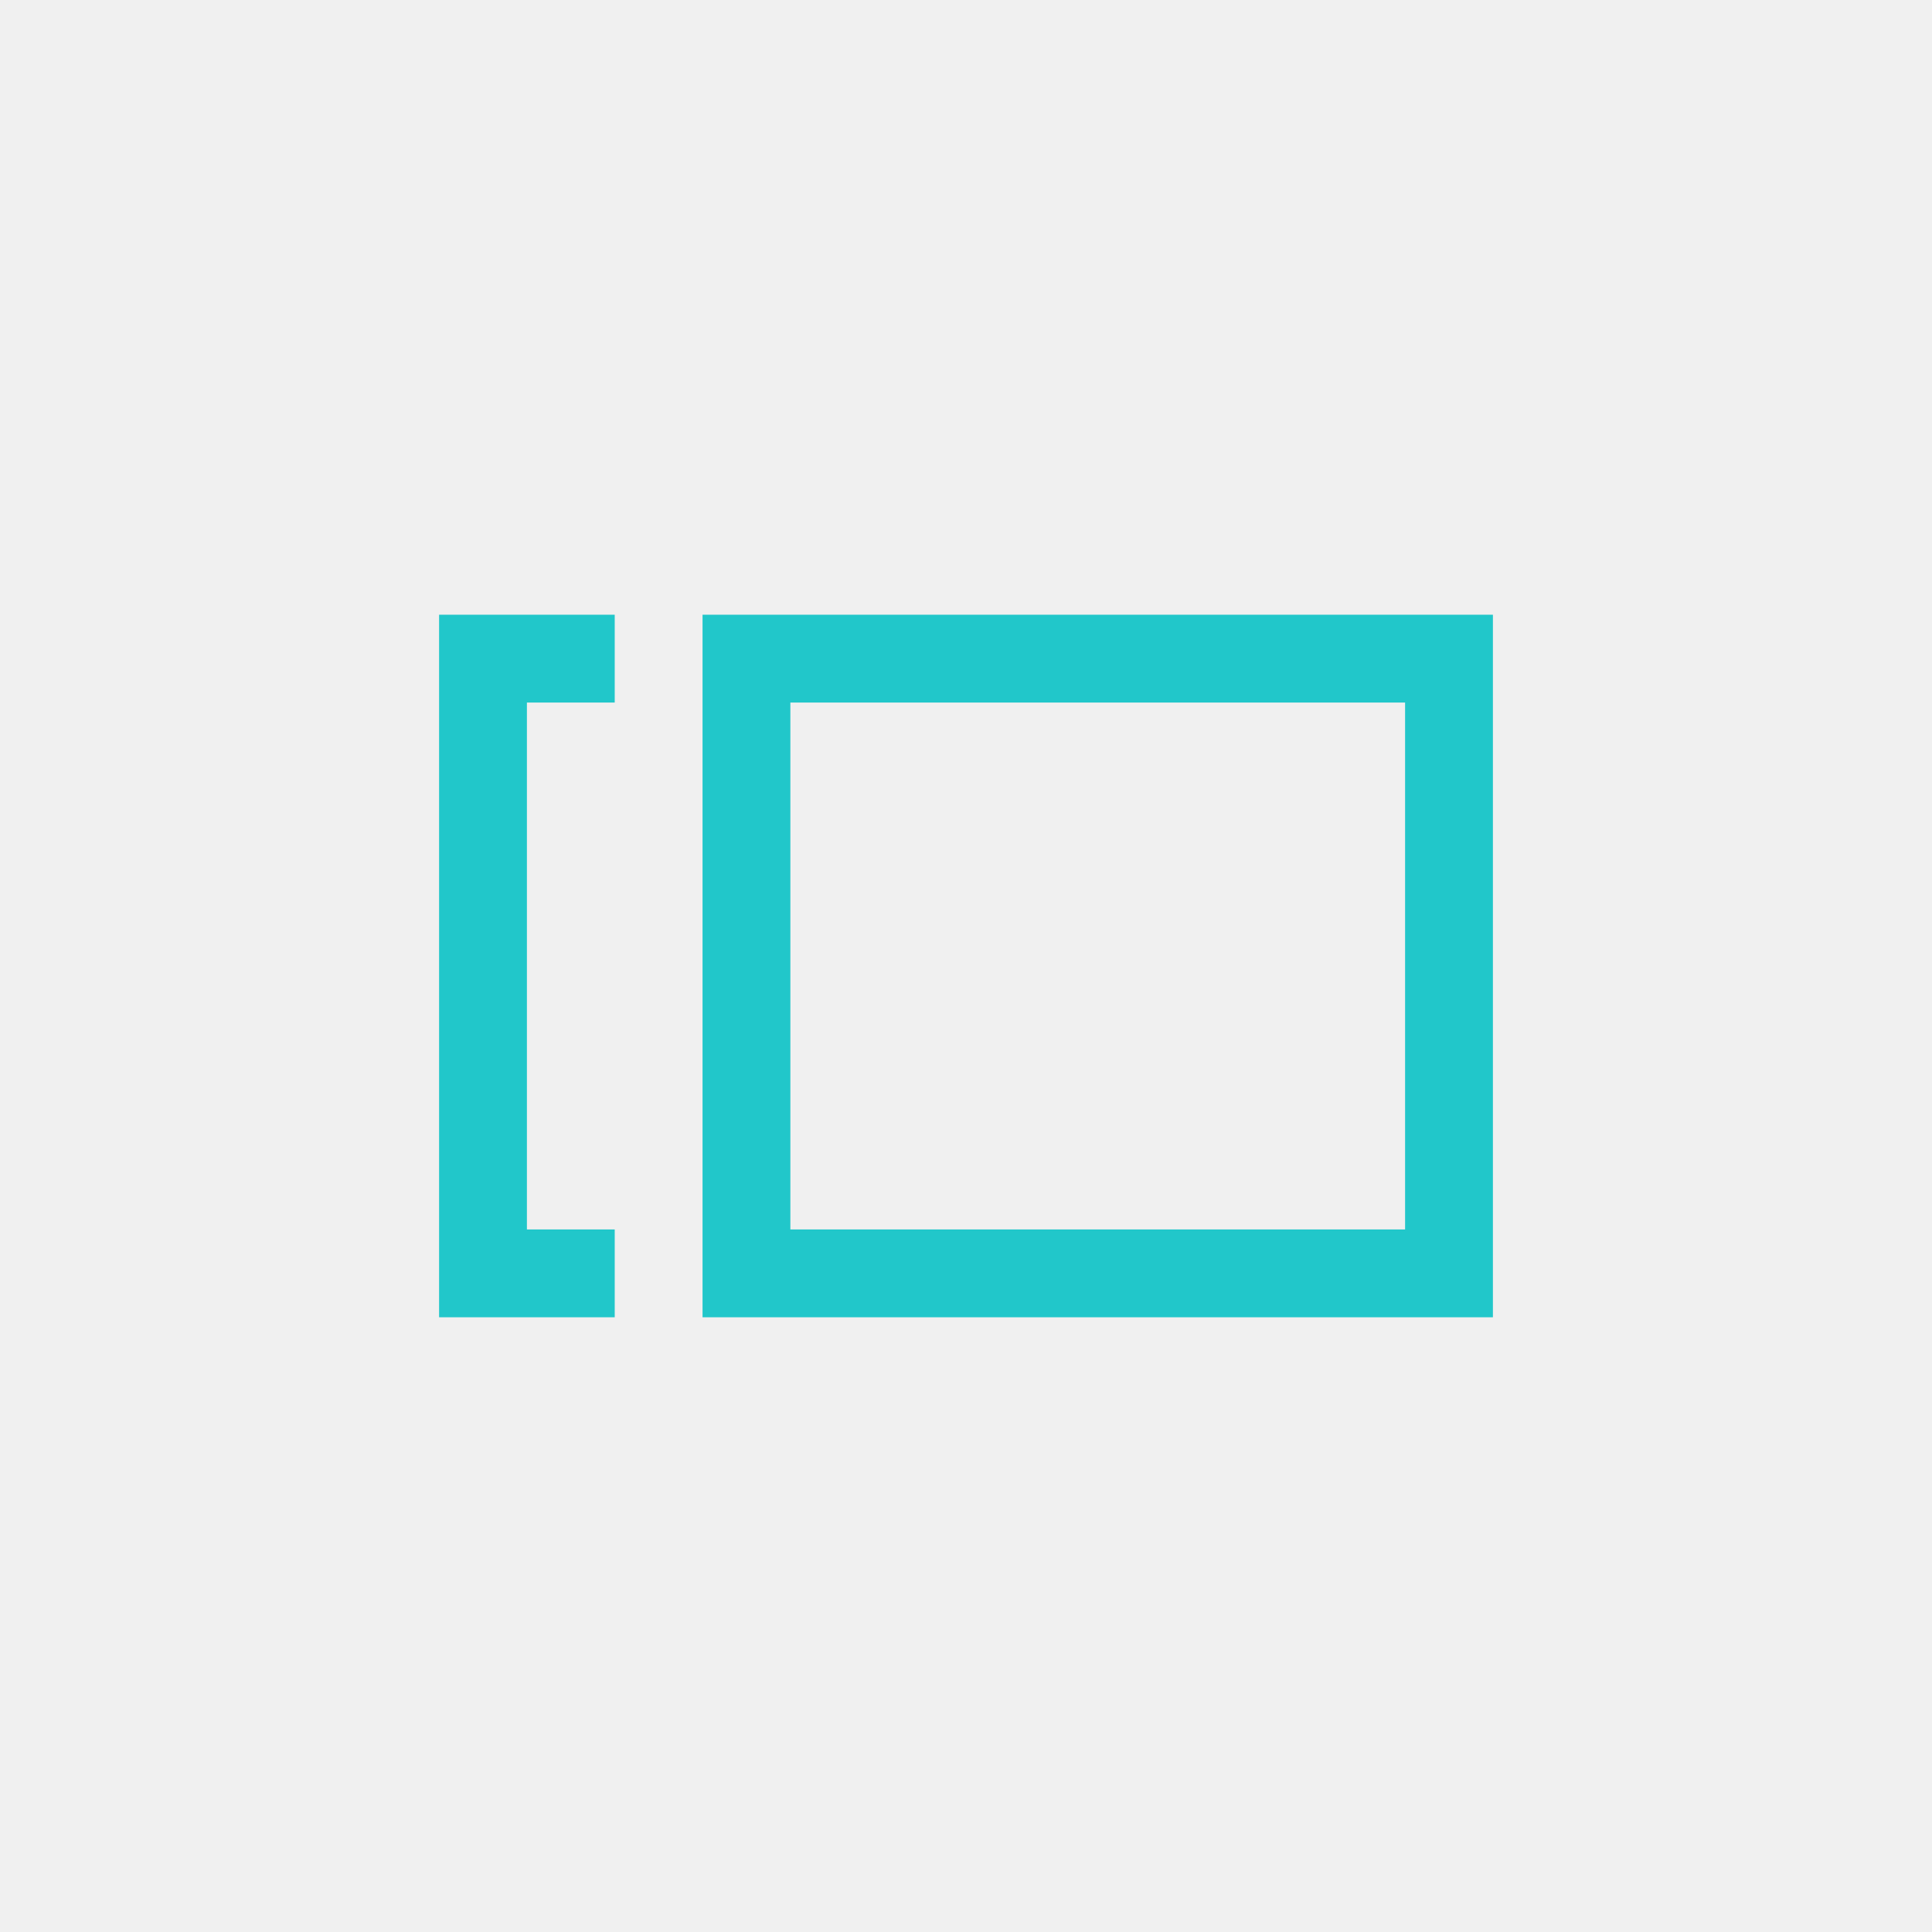
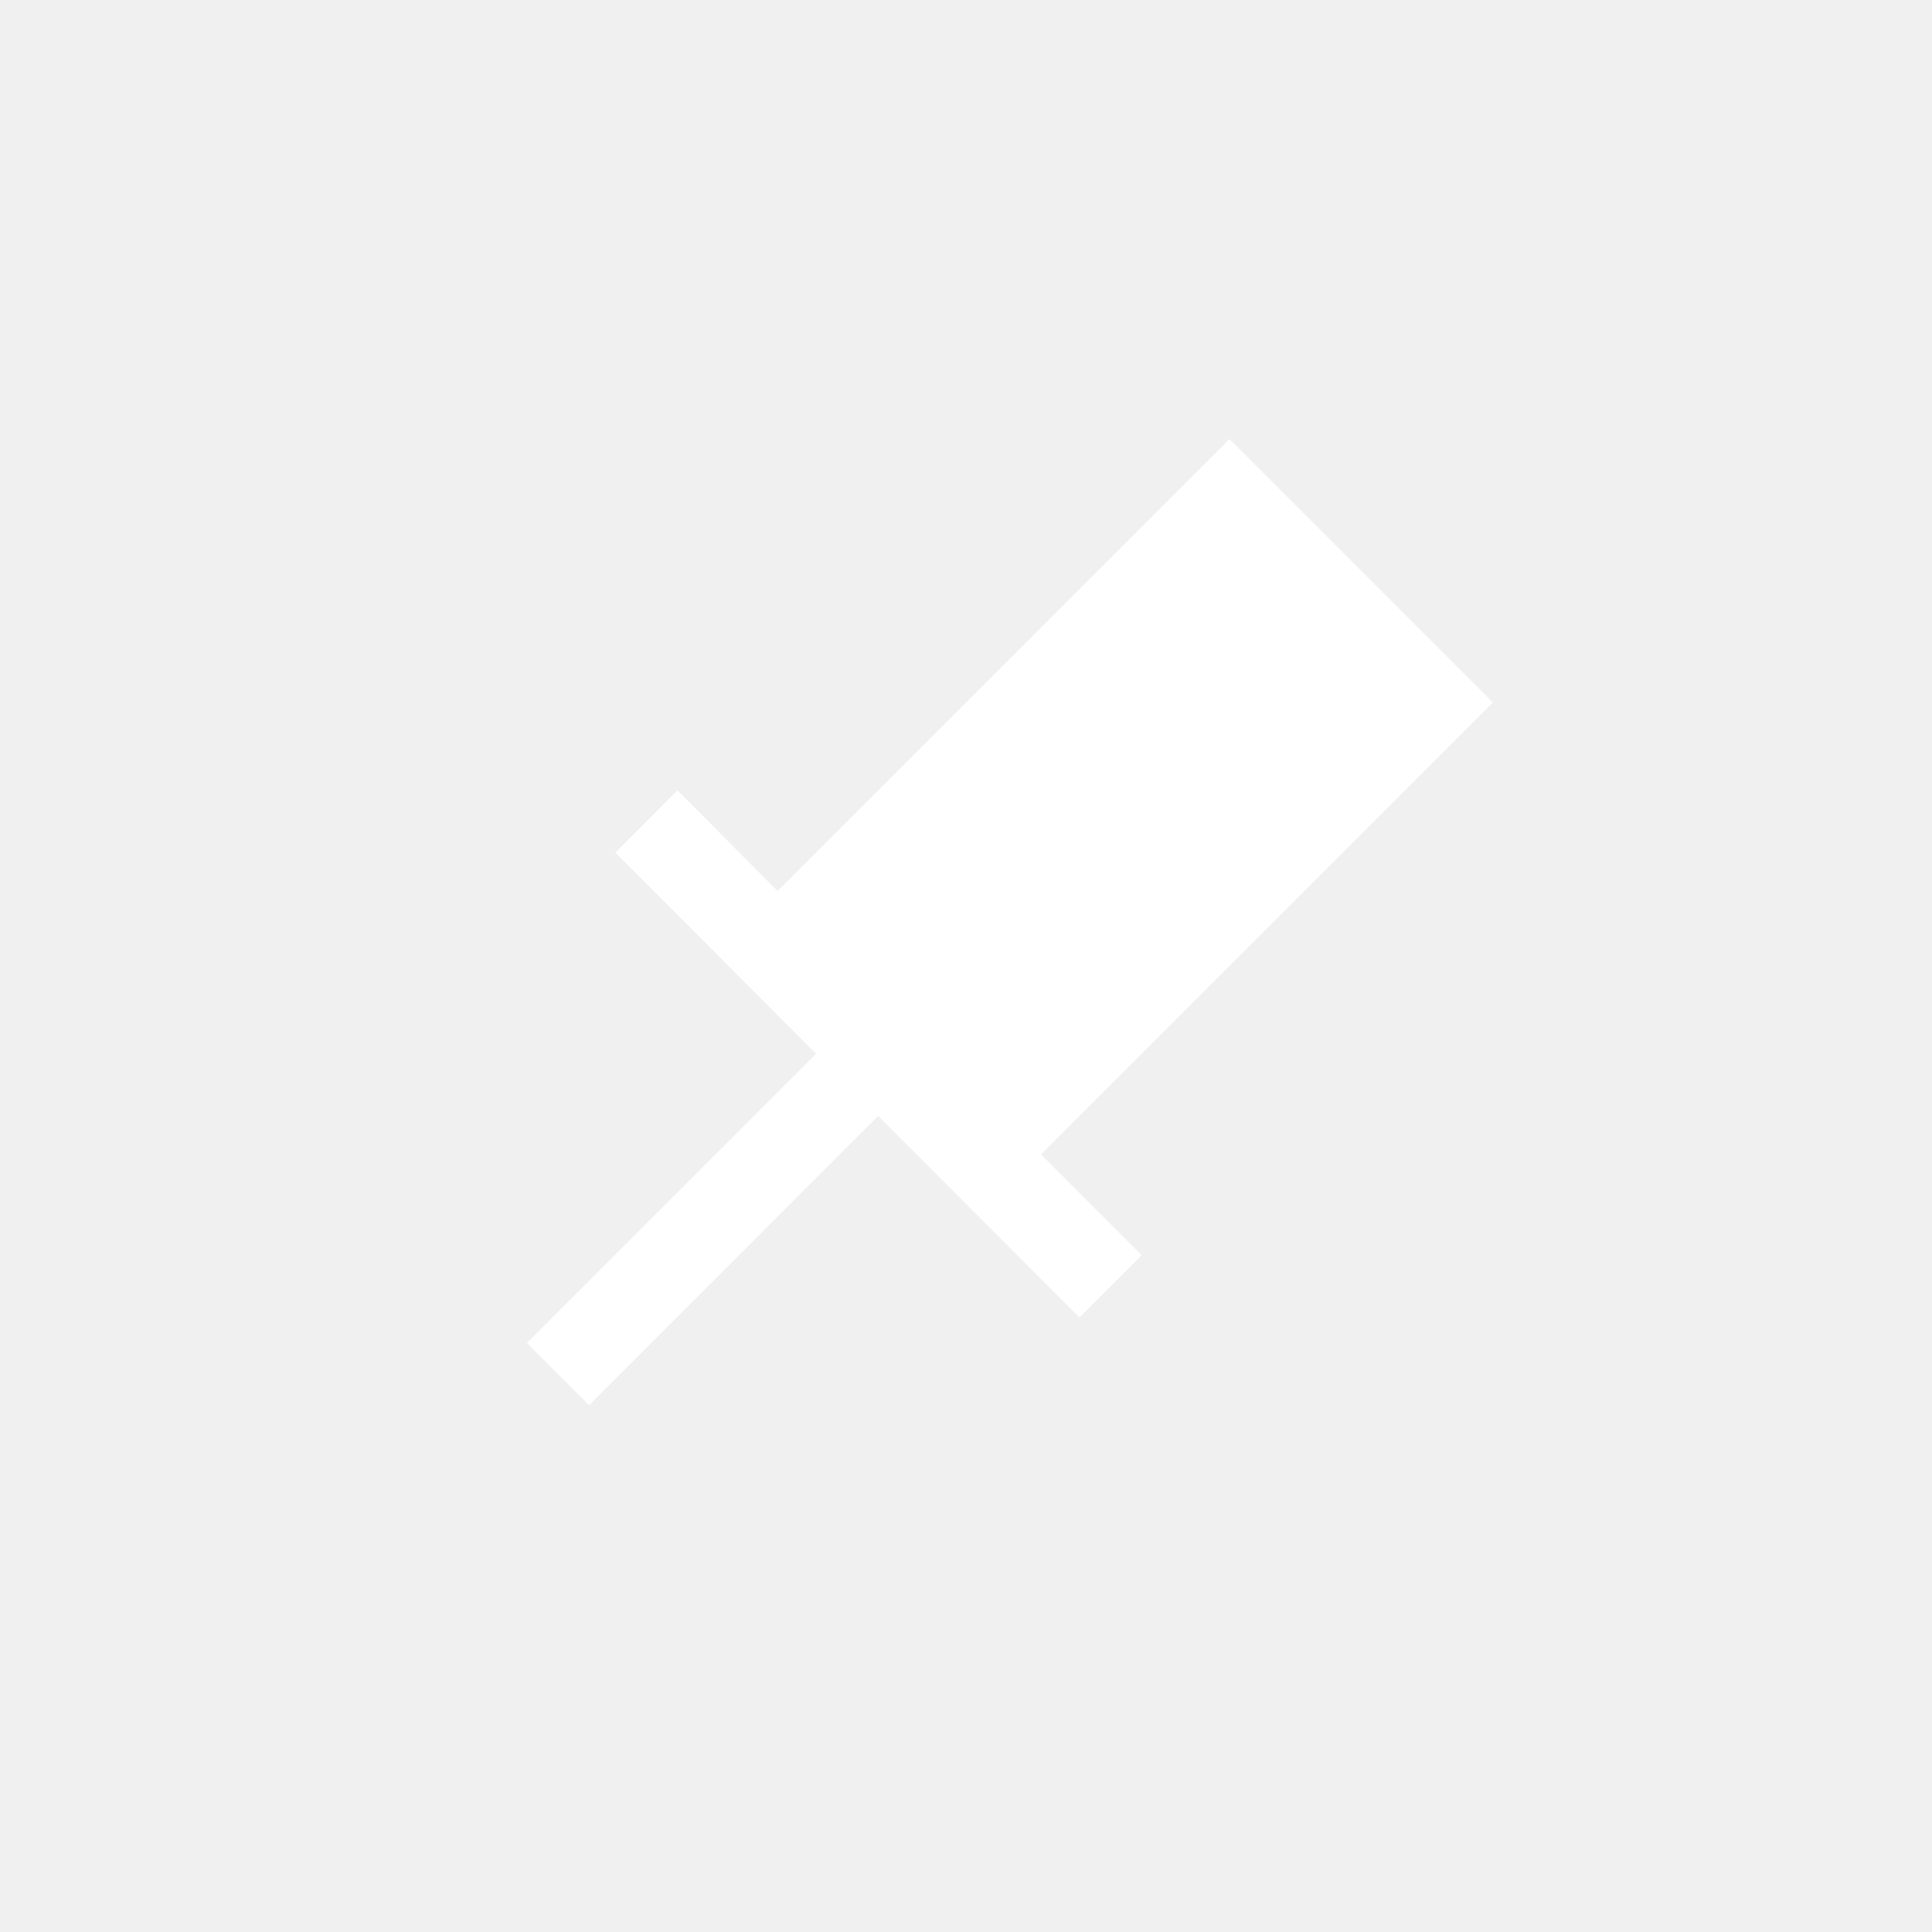
- <svg xmlns="http://www.w3.org/2000/svg" xmlns:xlink="http://www.w3.org/1999/xlink" version="1.0" width="22" height="22" id="svg2">
-   <defs id="defs4" />
-   <g id="active-center" transform="translate(-29,3)">
-     <rect style="opacity:0.001;fill:#ffffff;fill-opacity:0.446;fill-rule:nonzero;stroke:none" id="rect4088" width="22" height="22" x="-37" y="-3" />
-     <path style="font-size:medium;font-style:normal;font-variant:normal;font-weight:normal;font-stretch:normal;text-indent:0;text-align:start;text-decoration:none;line-height:normal;letter-spacing:normal;word-spacing:normal;text-transform:none;direction:ltr;block-progression:tb;writing-mode:lr-tb;text-anchor:start;baseline-shift:baseline;color:#000000;fill:#f1f3f5;fill-opacity:0.903;stroke:none;stroke-width:2.2;marker:none;visibility:visible;display:inline;overflow:visible;enable-background:accumulate;font-family:Sans;-inkscape-font-specification:Sans;fill-rule:nonzero" d="m 5,9 0,8 2,0 0,-1 -1,0 0,-6 1,0 0,-1 z m 3,0 0,8 1,0 8,0 0,-8 z m 1,1 7,0 0,6 -7,0 z" transform="translate(-37,-5)" id="rect3800" />
+ <svg xmlns="http://www.w3.org/2000/svg" style="enable-background:new" version="1.1" height="22" width="22" id="svg4306">
+   <defs id="defs26" />
+   <style id="current-color-scheme" type="text/css">
+         .ColorScheme-Text {
+             color:#232629;
+         }
+         .ColorScheme-ButtonFocus{
+             color:#3daee9;
+         }
+             .ColorScheme-NegativeText {
+             color:#da4453;
+         }
+     </style>
+   <g id="active-center">
+     <rect transform="scale(-1)" id="rect4266" width="22" height="22" x="-22" y="-22" style="opacity:0;fill:#000000;fill-opacity:1;fill-rule:nonzero;stroke:none;stroke-width:2;stroke-linecap:round;stroke-linejoin:round;stroke-miterlimit:4;stroke-dasharray:none;stroke-opacity:1" />
+     <circle transform="scale(-1)" r="9" cy="-11" cx="-11" id="path867-5-6-5" style="opacity:0;fill:#ffffff;fill-opacity:1;stroke-width:1.001" />
+     <path d="M 14,5 8.854,10.146 7.715,9 7.007,9.708 9.293,12 6,15.293 6.708,16.001 10,12.707 12.292,15.002 13,14.294 11.854,13.146 17,8 Z" id="path3" style="opacity:1;fill:#ffffff" />
  </g>
-   <g transform="translate(-10,3)" id="hover-center">
-     <rect style="opacity:0.001;fill:#ffffff;fill-opacity:0.446;fill-rule:nonzero;stroke:none" id="rect4088-0" width="22" height="22" x="-12" y="-3" />
-     <path style="font-size:medium;font-style:normal;font-variant:normal;font-weight:normal;font-stretch:normal;text-indent:0;text-align:start;text-decoration:none;line-height:normal;letter-spacing:normal;word-spacing:normal;text-transform:none;direction:ltr;block-progression:tb;writing-mode:lr-tb;text-anchor:start;baseline-shift:baseline;color:#000000;fill:#21c7ca;fill-opacity:1;stroke:none;stroke-width:1;marker:none;visibility:visible;display:inline;overflow:visible;enable-background:accumulate;font-family:Sans;-inkscape-font-specification:Sans" d="m -7,4 0,8 2,0 0,-1 -1,0 0,-6 1,0 0,-1 z m 3,0 0,8 1,0 8,0 0,-8 z m 1,1 7,0 0,6 -7,0 z" id="rect3800-0" />
+   <g id="pressed-center">
+     <rect style="opacity:0.001;fill:#000000;fill-opacity:1;fill-rule:nonzero;stroke:none;stroke-width:2;stroke-linecap:round;stroke-linejoin:round;stroke-miterlimit:4;stroke-dasharray:none;stroke-opacity:1" y="-22" x="-66" height="22" width="22" id="rect4266-6" transform="scale(-1)" />
+     <path class="ColorScheme-Text" d="M 54.99,2 C 50.023,2.005 46,6.033 46,11 c 0,4.971 4.029,9 9,9 4.971,0 9,-4.029 9,-9 C 64,6.029 59.971,2 55,2 Z M 55,10 a 1,1 0 0 1 1,1 1,1 0 0 1 -1,1 1,1 0 0 1 -1,-1 1,1 0 0 1 1,-1 z" style="opacity:1;fill:currentColor" id="path1165" />
  </g>
-   <g transform="translate(-17,3)" id="inactive-center" style="opacity:0.5">
-     <rect style="opacity:0.001;fill:#ffffff;fill-opacity:0.446;fill-rule:nonzero;stroke:none" id="rect4088-1" width="22" height="22" x="-27" y="-3" />
-     <path style="font-size:medium;font-style:normal;font-variant:normal;font-weight:normal;font-stretch:normal;text-indent:0;text-align:start;text-decoration:none;line-height:normal;letter-spacing:normal;word-spacing:normal;text-transform:none;direction:ltr;block-progression:tb;writing-mode:lr-tb;text-anchor:start;baseline-shift:baseline;color:#000000;fill:#f1f3f5;fill-opacity:0.903;stroke:none;stroke-width:2.2;marker:none;visibility:visible;display:inline;overflow:visible;enable-background:accumulate;font-family:Sans;-inkscape-font-specification:Sans;fill-rule:nonzero" d="m -22,4 0,8 2,0 0,-1 -1,0 0,-6 1,0 0,-1 z m 3,0 0,8 1,0 8,0 0,-8 z m 1,1 7,0 0,6 -7,0 z" id="rect3800-3" />
+   <g id="inactive-center" style="enable-background:new" transform="translate(66)">
+     <rect style="opacity:0.001;fill:#000000;fill-opacity:1;fill-rule:nonzero;stroke:none;stroke-width:2;stroke-linecap:round;stroke-linejoin:round;stroke-miterlimit:4;stroke-dasharray:none;stroke-opacity:1" y="-22" x="-22" height="22" width="22" id="rect4266-8" transform="scale(-1)" />
+     <circle style="opacity:0.003;fill:#ffffff;fill-opacity:1;stroke-width:1.001;enable-background:new" id="path867-5-6-5-7" cx="-11" cy="-11" r="9" transform="scale(-1)" />
+     <path style="opacity:0.3" id="path3-9" fill="currentColor" class="ColorScheme-Text" d="M 14,5 8.854,10.146 7.715,9 7.007,9.708 9.293,12 6,15.293 6.708,16.001 10,12.707 12.292,15.002 13,14.294 11.854,13.146 17,8 Z" />
  </g>
-   <g id="pressed-center" transform="translate(0,3)">
-     <rect style="opacity:0.001;fill:#ffffff;fill-opacity:0.446;fill-rule:nonzero;stroke:none" id="rect4088-4" width="22" height="22" x="0" y="-3" />
-     <path style="font-size:medium;font-style:normal;font-variant:normal;font-weight:normal;font-stretch:normal;text-indent:0;text-align:start;text-decoration:none;line-height:normal;letter-spacing:normal;word-spacing:normal;text-transform:none;direction:ltr;block-progression:tb;writing-mode:lr-tb;text-anchor:start;baseline-shift:baseline;color:#000000;fill:#21c7ca;fill-opacity:1;stroke:none;stroke-width:1;marker:none;visibility:visible;display:inline;overflow:visible;enable-background:accumulate;font-family:Sans;-inkscape-font-specification:Sans" d="m 5,4 0,8 2,0 0,-1 -1,0 0,-6 1,0 0,-1 z m 3,0 0,8 1,0 8,0 0,-8 z m 1,1 7,0 0,6 -7,0 z" id="rect3800-03" />
-     <use x="0" y="0" xlink:href="#active-center" id="deactivated-center" transform="translate(88,-3)" width="22" height="22" style="opacity:0.179" />
-     <use x="0" y="0" xlink:href="#active-center" id="deactivated-inactive-center" transform="translate(110,-3)" width="22" height="22" style="opacity:0.134" />
+   <g id="deactivated-center" style="enable-background:new" transform="translate(88)">
+     <rect style="opacity:0.001;fill:#000000;fill-opacity:1;fill-rule:nonzero;stroke:none;stroke-width:2;stroke-linecap:round;stroke-linejoin:round;stroke-miterlimit:4;stroke-dasharray:none;stroke-opacity:1" y="-22" x="-22" height="22" width="22" id="rect4266-0" transform="scale(-1)" />
+     <circle style="opacity:0.003;fill:#ffffff;fill-opacity:1;stroke-width:1.001;enable-background:new" id="path867-5-6-5-2" cx="-11" cy="-11" r="9" transform="scale(-1)" />
+     <path style="opacity:0.3" id="path3-3" fill="currentColor" class="ColorScheme-Text" d="M 14,5 8.854,10.146 7.715,9 7.007,9.708 9.293,12 6,15.293 6.708,16.001 10,12.707 12.292,15.002 13,14.294 11.854,13.146 17,8 Z" />
+   </g>
+   <g transform="translate(-22)" style="enable-background:new" id="hover-center">
+     <rect transform="scale(-1)" id="rect4266-6-6" width="22" height="22" x="-66" y="-22" style="opacity:0.001;fill:#000000;fill-opacity:1;fill-rule:nonzero;stroke:none;stroke-width:2;stroke-linecap:round;stroke-linejoin:round;stroke-miterlimit:4;stroke-dasharray:none;stroke-opacity:1" />
+     <path class="ColorScheme-Text" id="path1165-7" style="opacity:1;fill:currentColor" d="M 54.99,2 A 9,9 0 0 0 46,11 9,9 0 0 0 55,20 9,9 0 0 0 64,11 9,9 0 0 0 55,2 9,9 0 0 0 54.99,2 Z M 58,5 61,8 55.854,13.146 57,14.295 56.293,15.002 54,12.707 50.707,16 50,15.293 53.293,12 51.008,9.707 51.715,9 l 1.139,1.146 z" />
  </g>
</svg>
